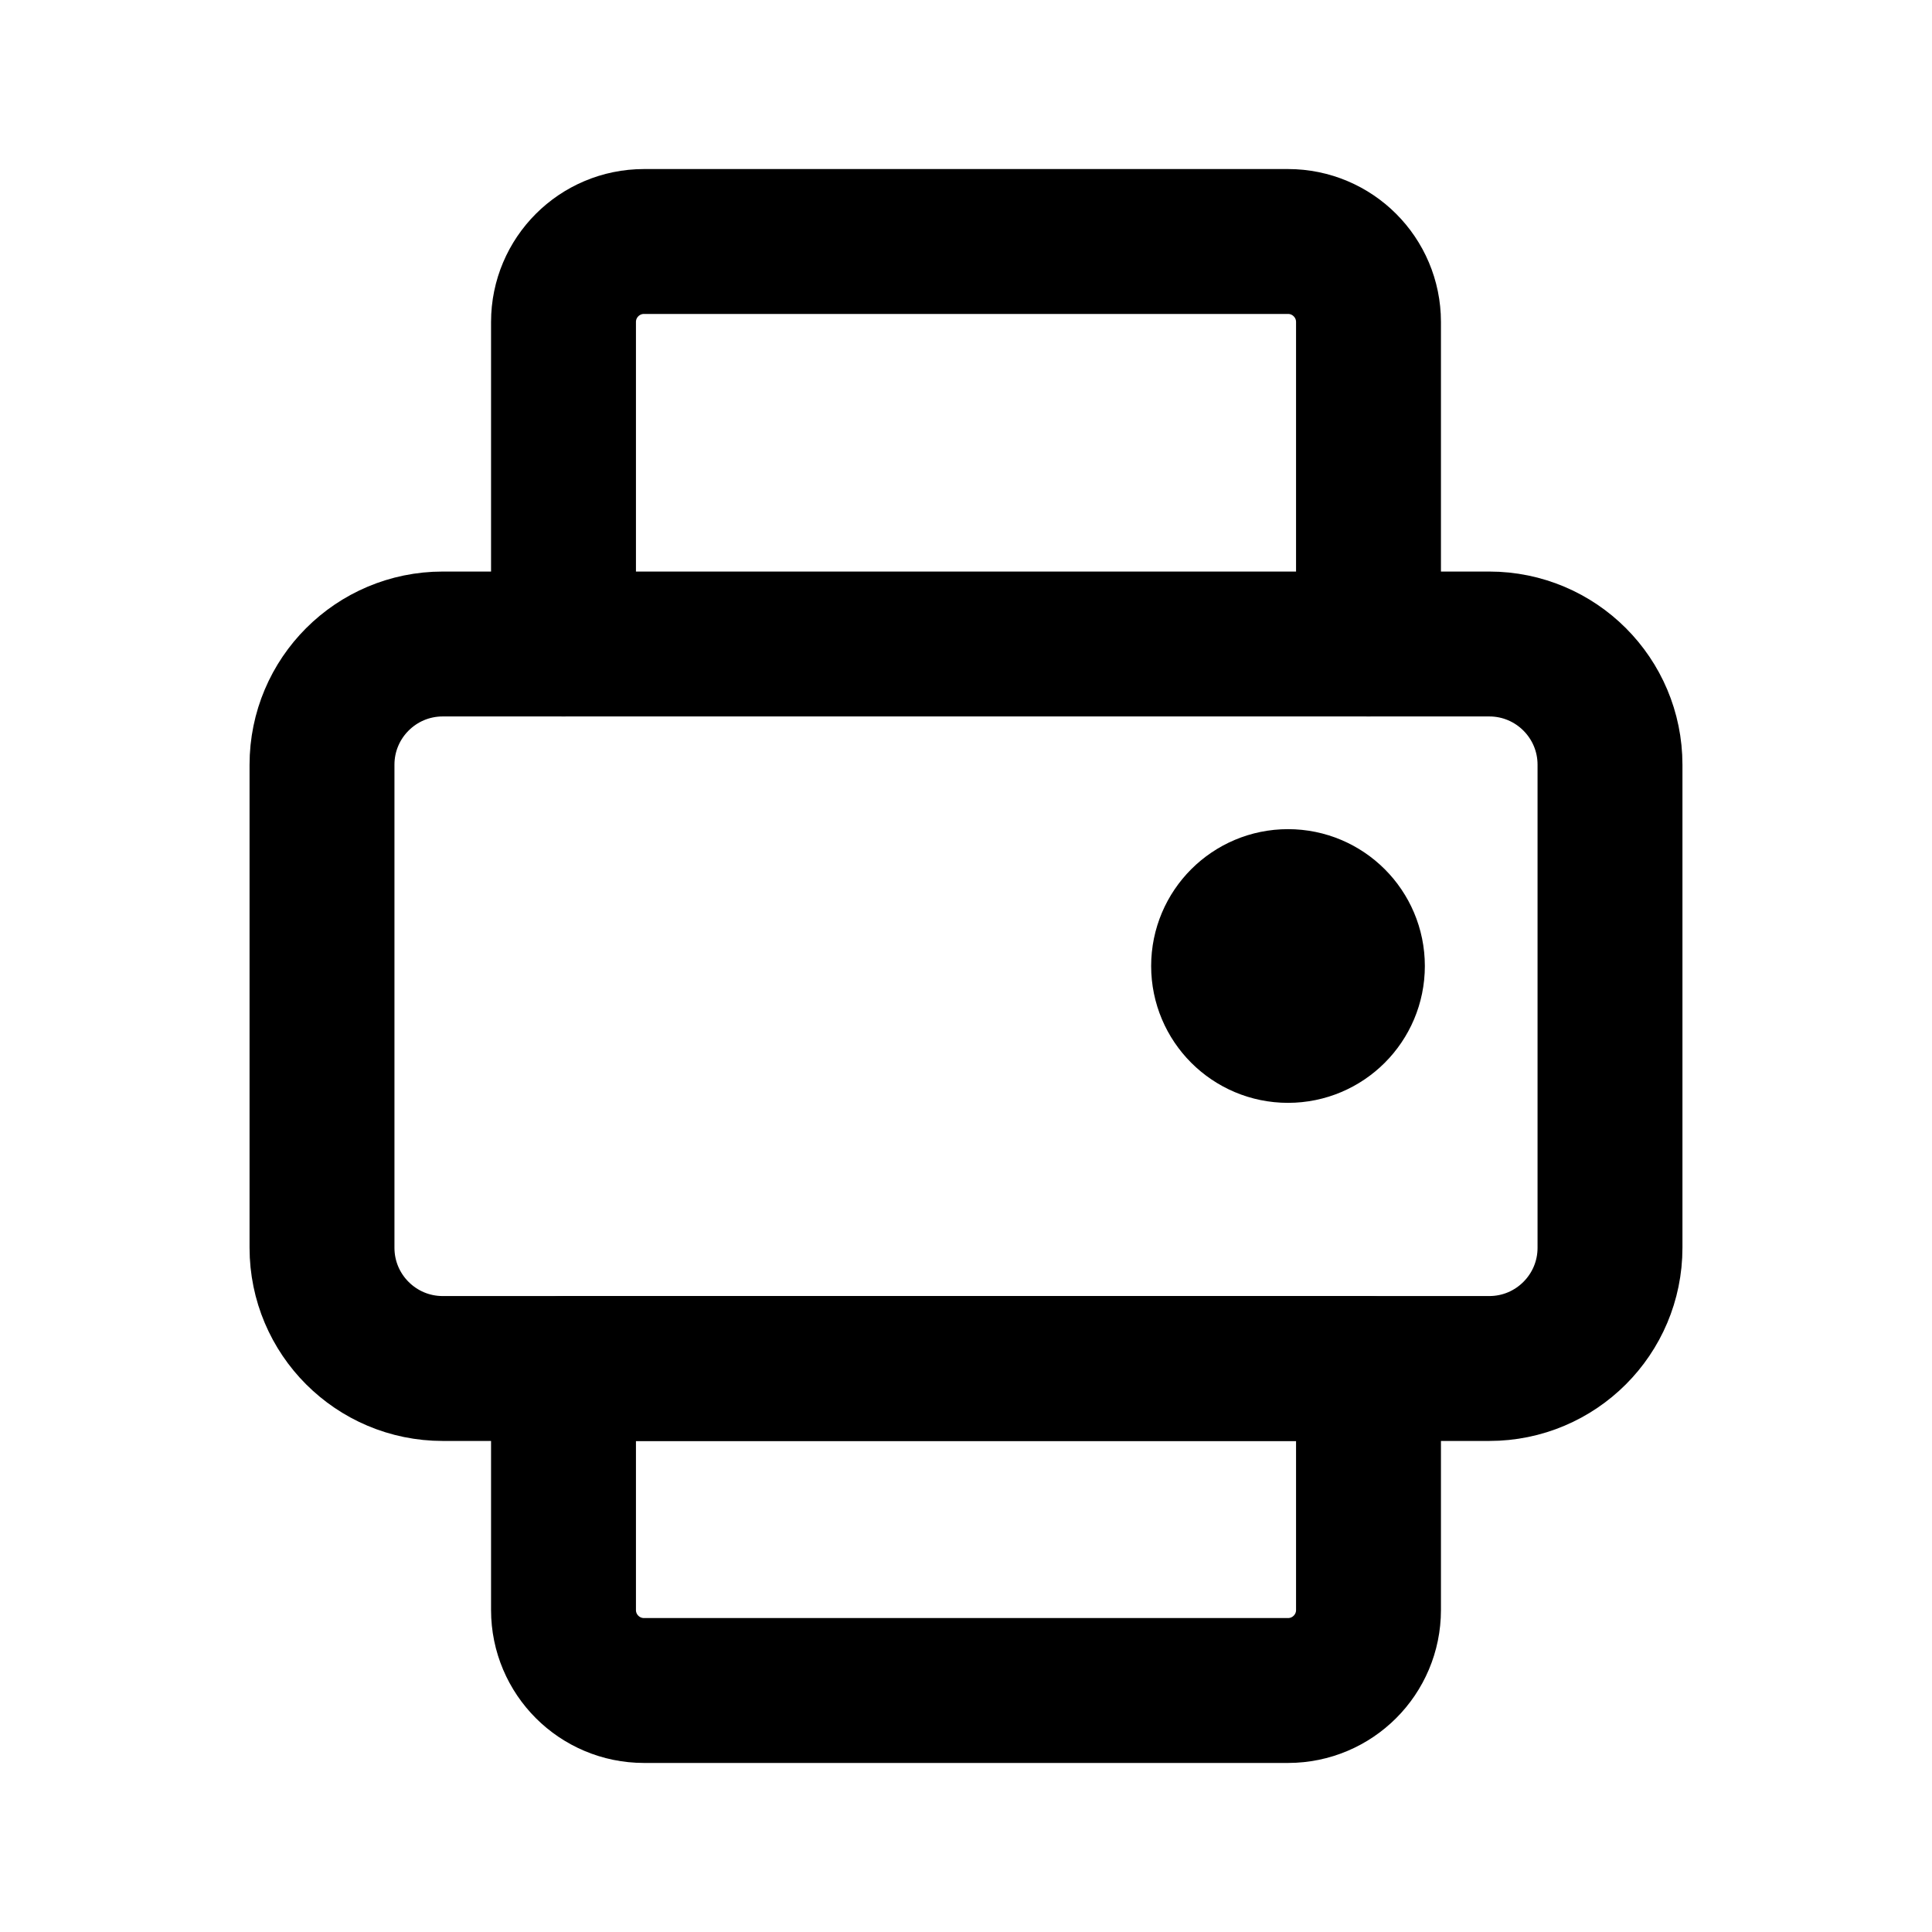
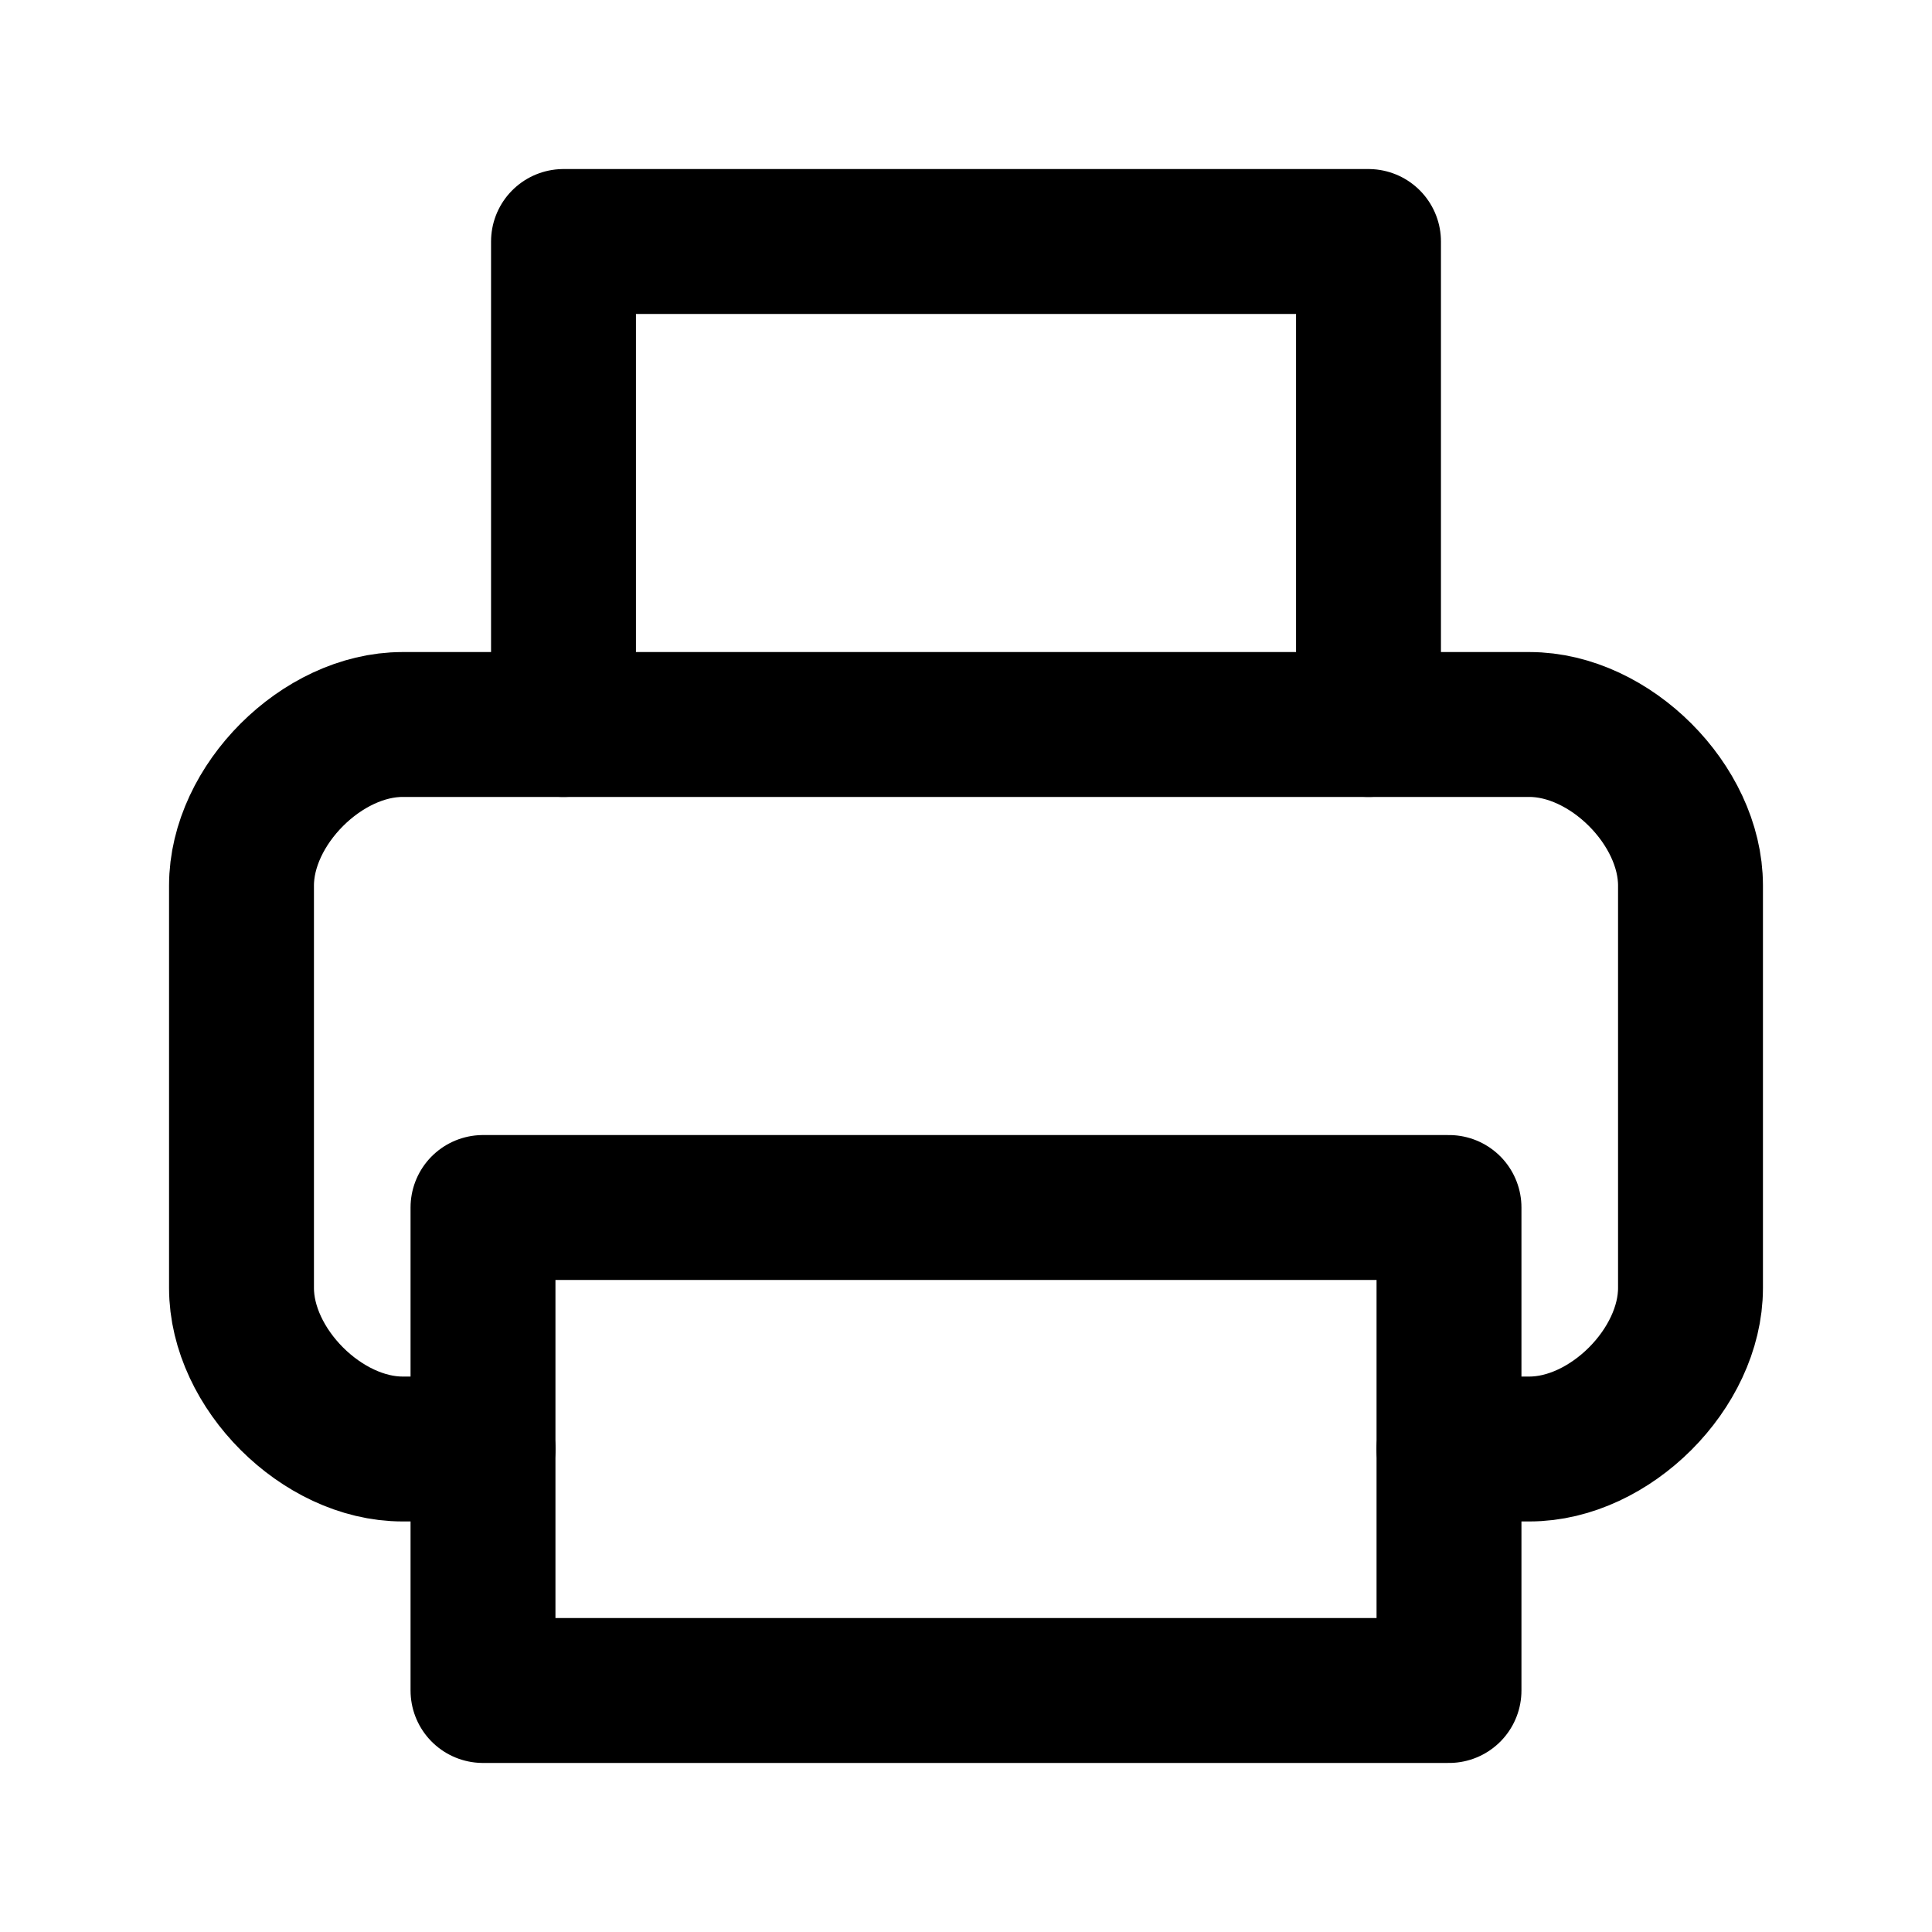
<svg xmlns="http://www.w3.org/2000/svg" viewBox="0 0 24 24" fill="none" stroke="currentColor" stroke-width="1.8" stroke-linecap="round" stroke-linejoin="round">
-   <path d="M 7 8V 4A 1 1 0 0 1 8 3H 16A 1 1 0 0 1 17 4V 8" />
-   <rect x="4" y="8" width="16" height="9" rx="1.5" />
-   <path d="M 7 17H 17V 20A 1 1 0 0 1 16 21H 8A 1 1 0 0 1 7 20Z" />
-   <circle cx="16" cy="12" r="0.8" fill="currentColor" />
+   <path d="M 18 15 H 6 V 21 H 18 V 15 Z" />
+   <path d="M 7 9 V 3 H 17 V 9" />
+   <path d="M 6 18 H 5 C 4 18 3 17 3 16 V 11 C 3 10 4 9 5 9 H 19 C 20 9 21 10 21 11 V 16 C 21 17 20 18 19 18 H 18" />
</svg>
